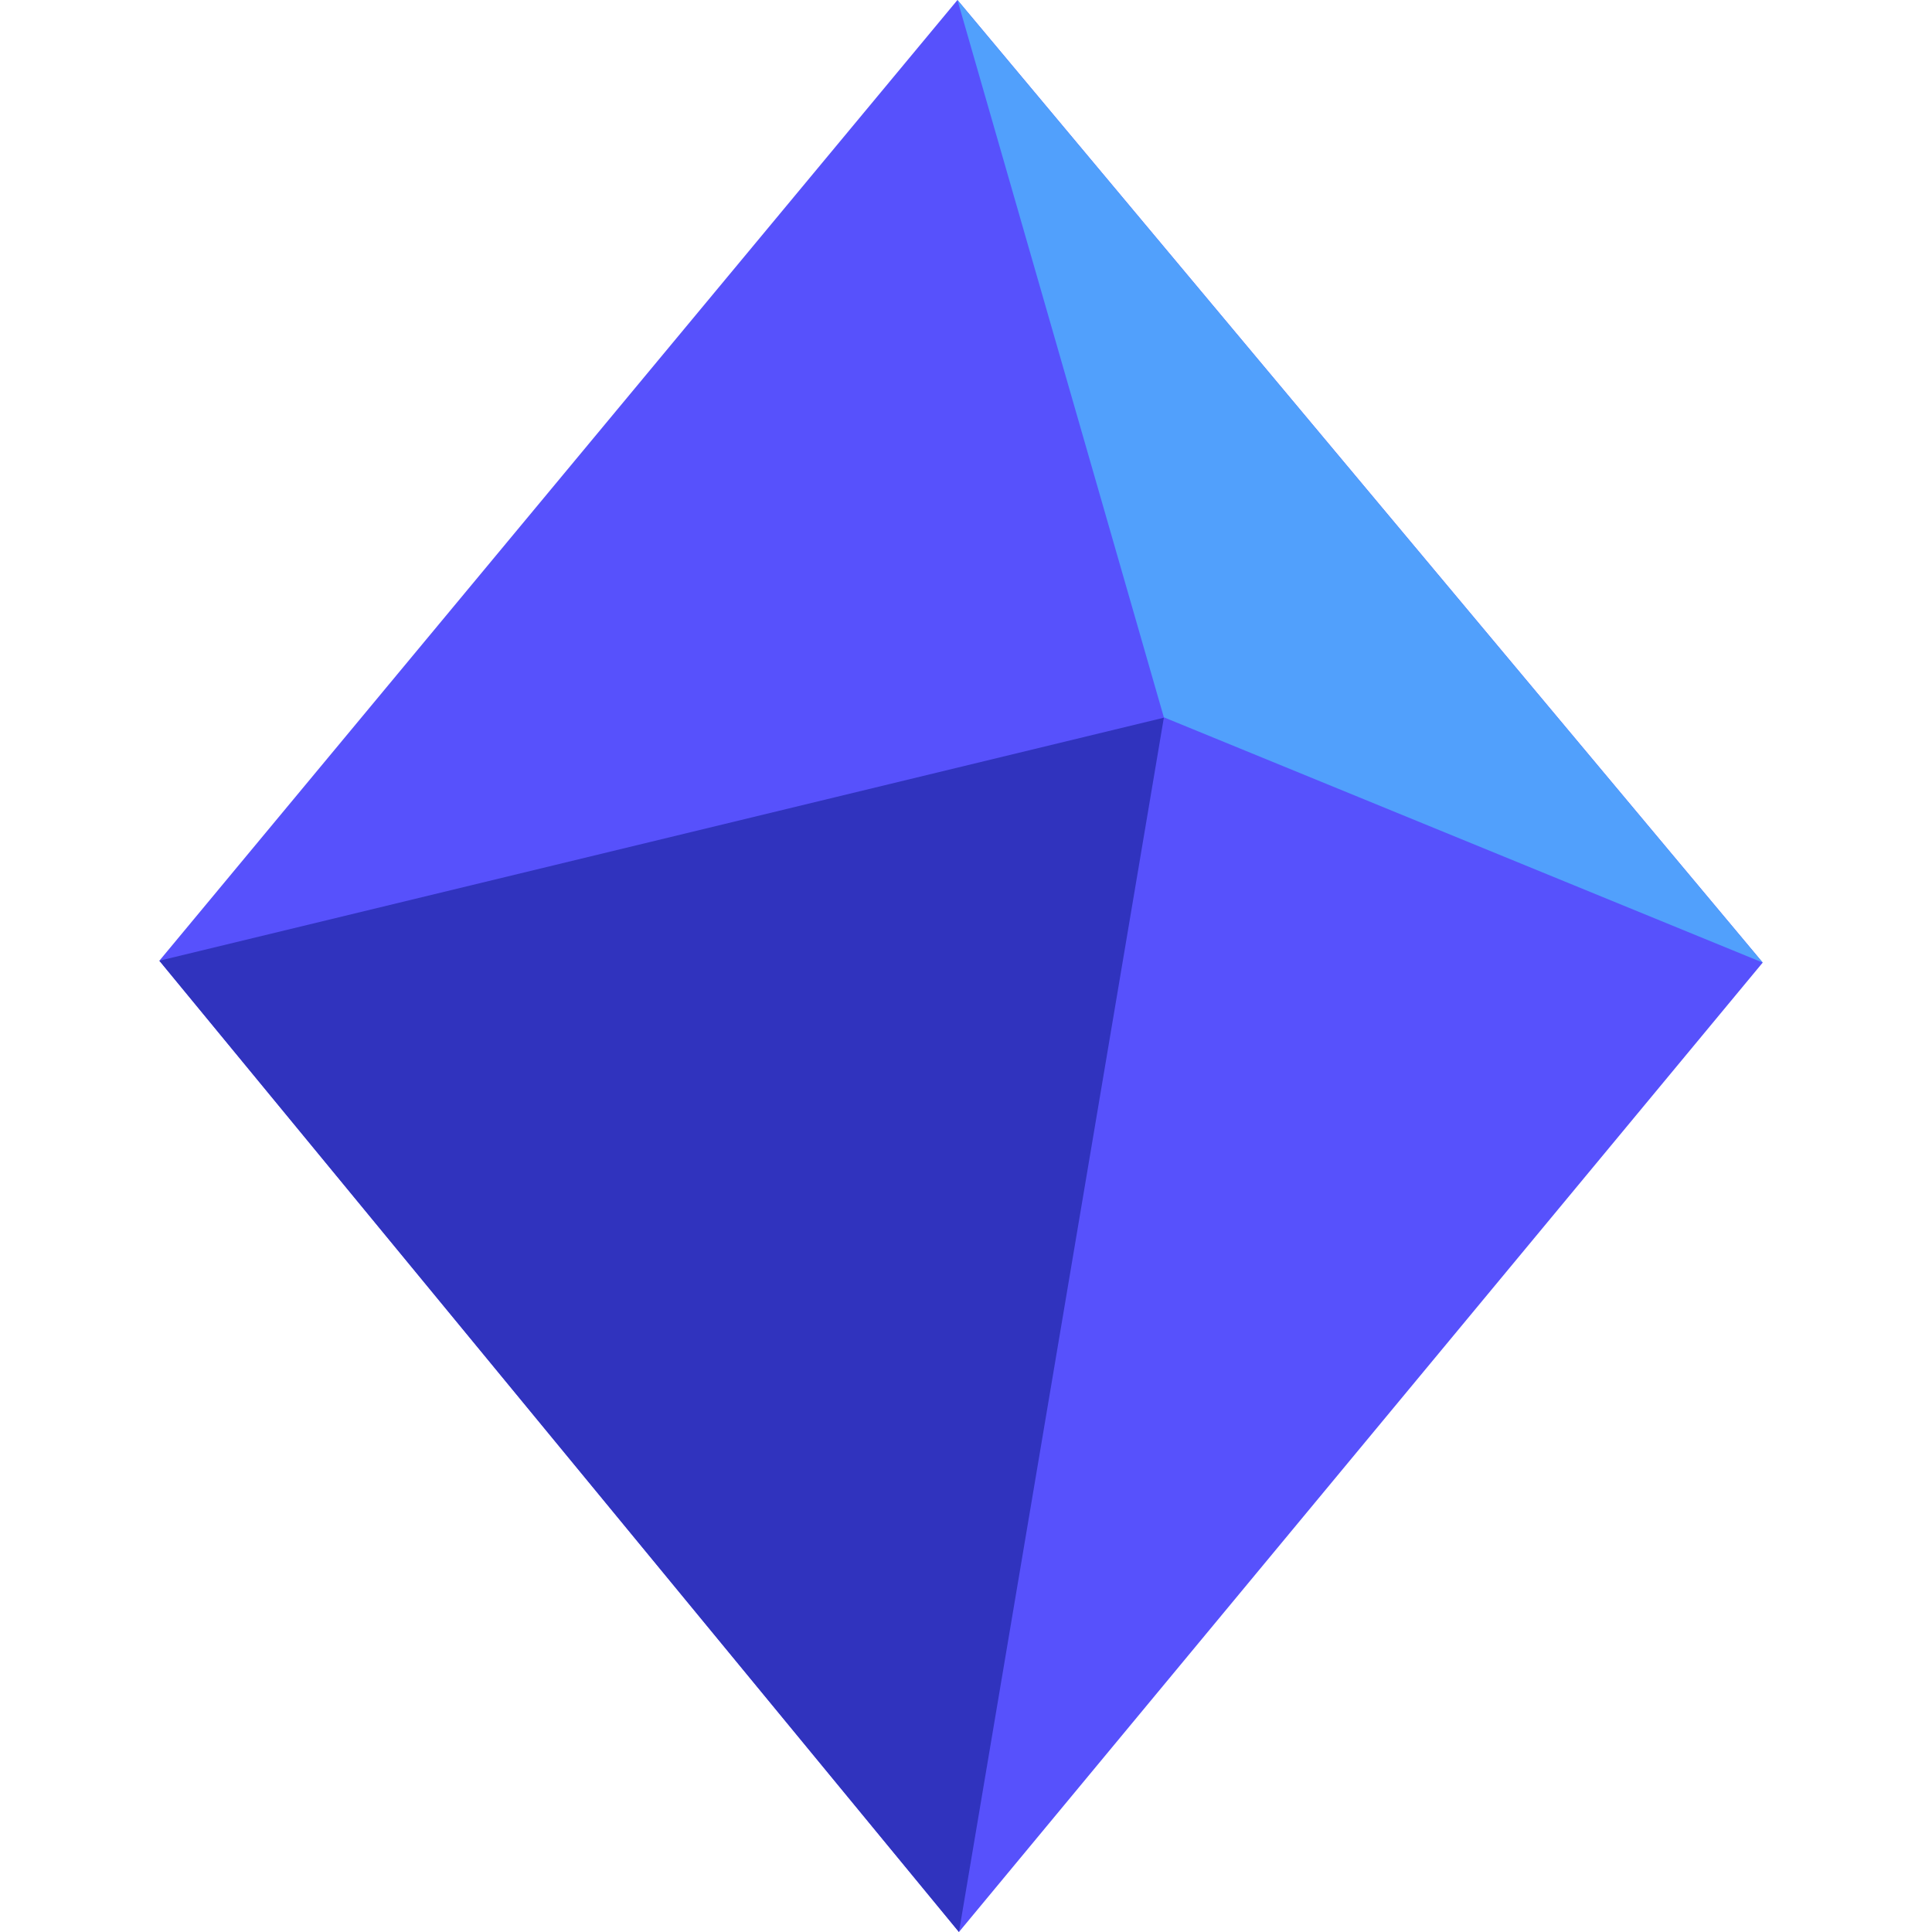
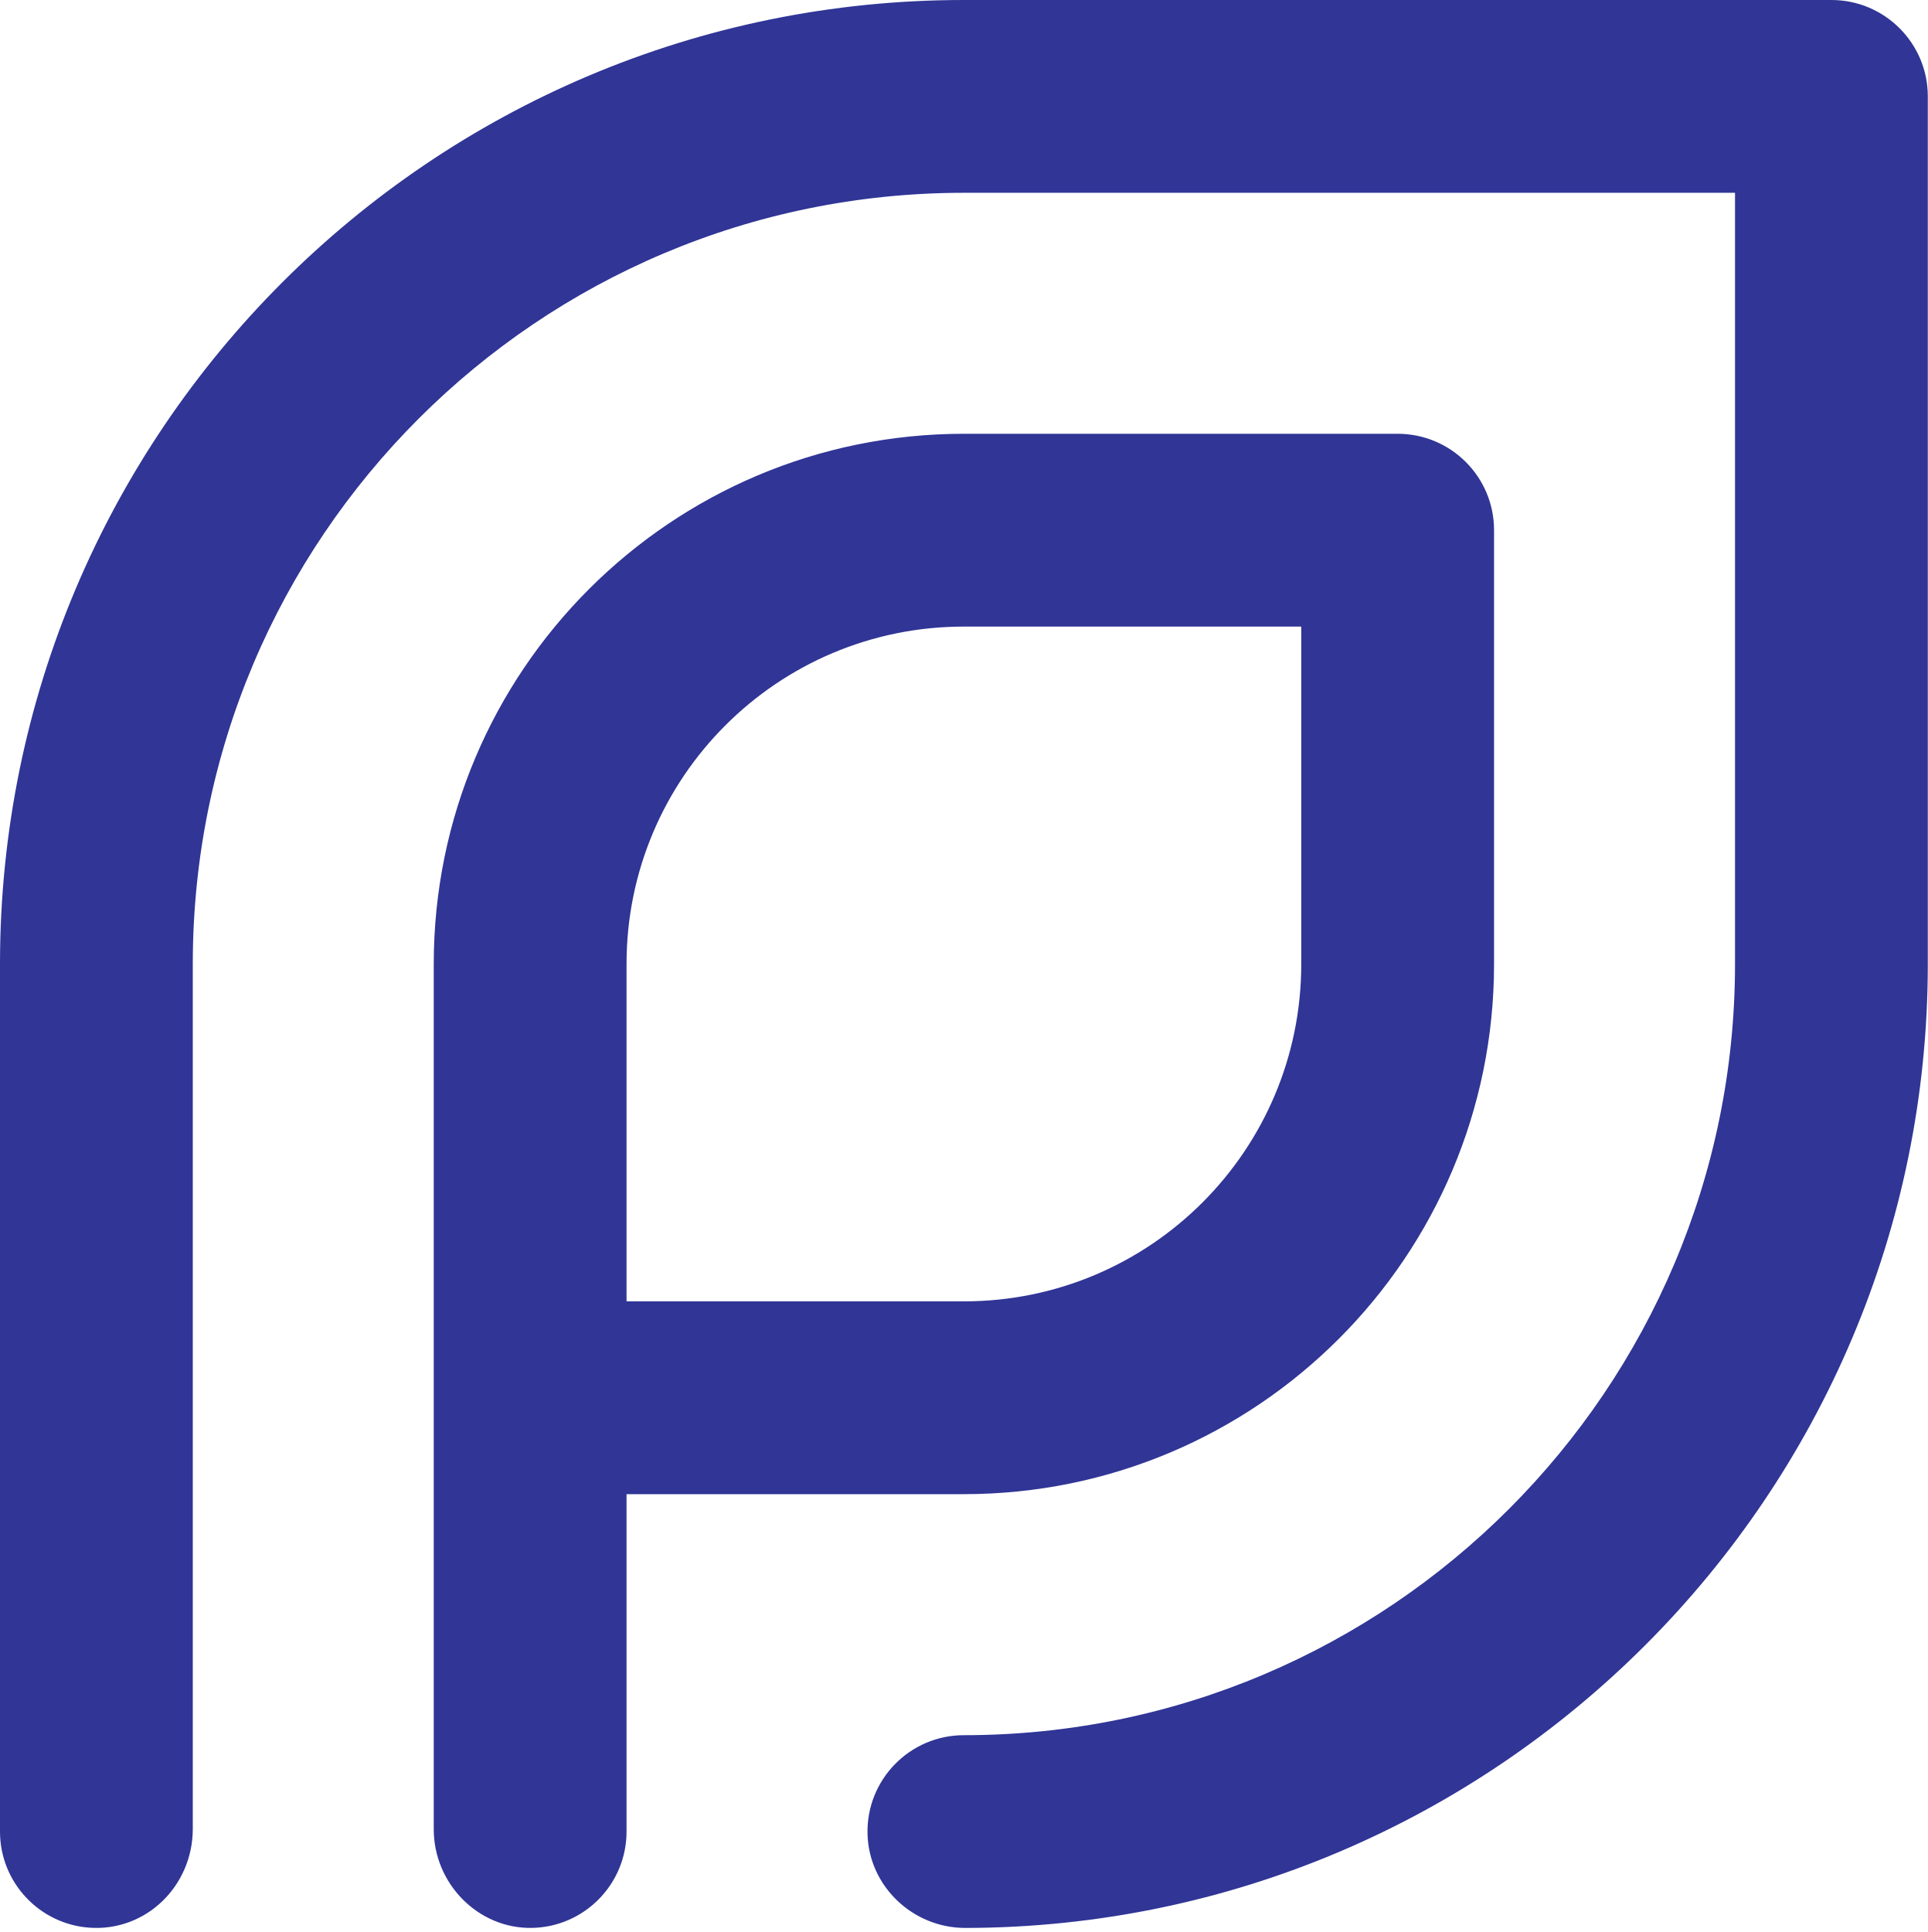
- <svg xmlns="http://www.w3.org/2000/svg" width="64" height="64" viewBox="0 0 64 64" fill="none">
-   <path d="M31.717 0L5.279 31.825L31.767 64L58.392 31.887L31.717 0Z" fill="#5751FC" />
-   <path d="M31.767 64L5.279 31.825L38.554 23.775L31.767 64Z" fill="#3033BE" />
-   <path d="M31.717 0L58.392 31.887L38.554 23.762L31.717 0Z" fill="#51A0FC" />
+ <svg xmlns="http://www.w3.org/2000/svg" fill="#000000" height="481.1" preserveAspectRatio="xMidYMid meet" version="1" viewBox="0.0 0.0 480.1 481.1" width="480.1" zoomAndPan="magnify">
+   <g id="change1_1">
+     <path d="M240.04,372.07c72.92,0,132.03-59.11,132.03-132.03V132.02c0-13.26-10.75-24-24-24H240.04 c-72.91,0-132.02,59.11-132.02,132.02v215.5c0,13.46,11.01,24.79,24.47,24.54c13.04-0.25,23.54-10.9,23.54-24v-84.01H240.04z M240.04,156.03h84.02v84.01c0,46.4-37.62,84.02-84.02,84.02h-84.01v-84.02C156.03,193.64,193.64,156.03,240.04,156.03z M480.09,24 v216.04c0,132.23-107.48,239.84-239.66,240.05c-13.1,0.02-24.12-10.41-24.39-23.51c-0.27-13.48,10.58-24.49,24-24.49 c105.89,0,192.04-86.15,192.04-192.04V48.01H240.04c-106.06,0-192.03,85.98-192.03,192.03v215.37c0,14.2-11.63,25.65-25.79,24.61 C9.8,479.11,0,468.74,0,456.09V240.04C0,107.47,107.47,0,240.04,0h216.04C469.34,0,480.09,10.75,480.09,24z" fill="#303596" />
+   </g>
</svg>
